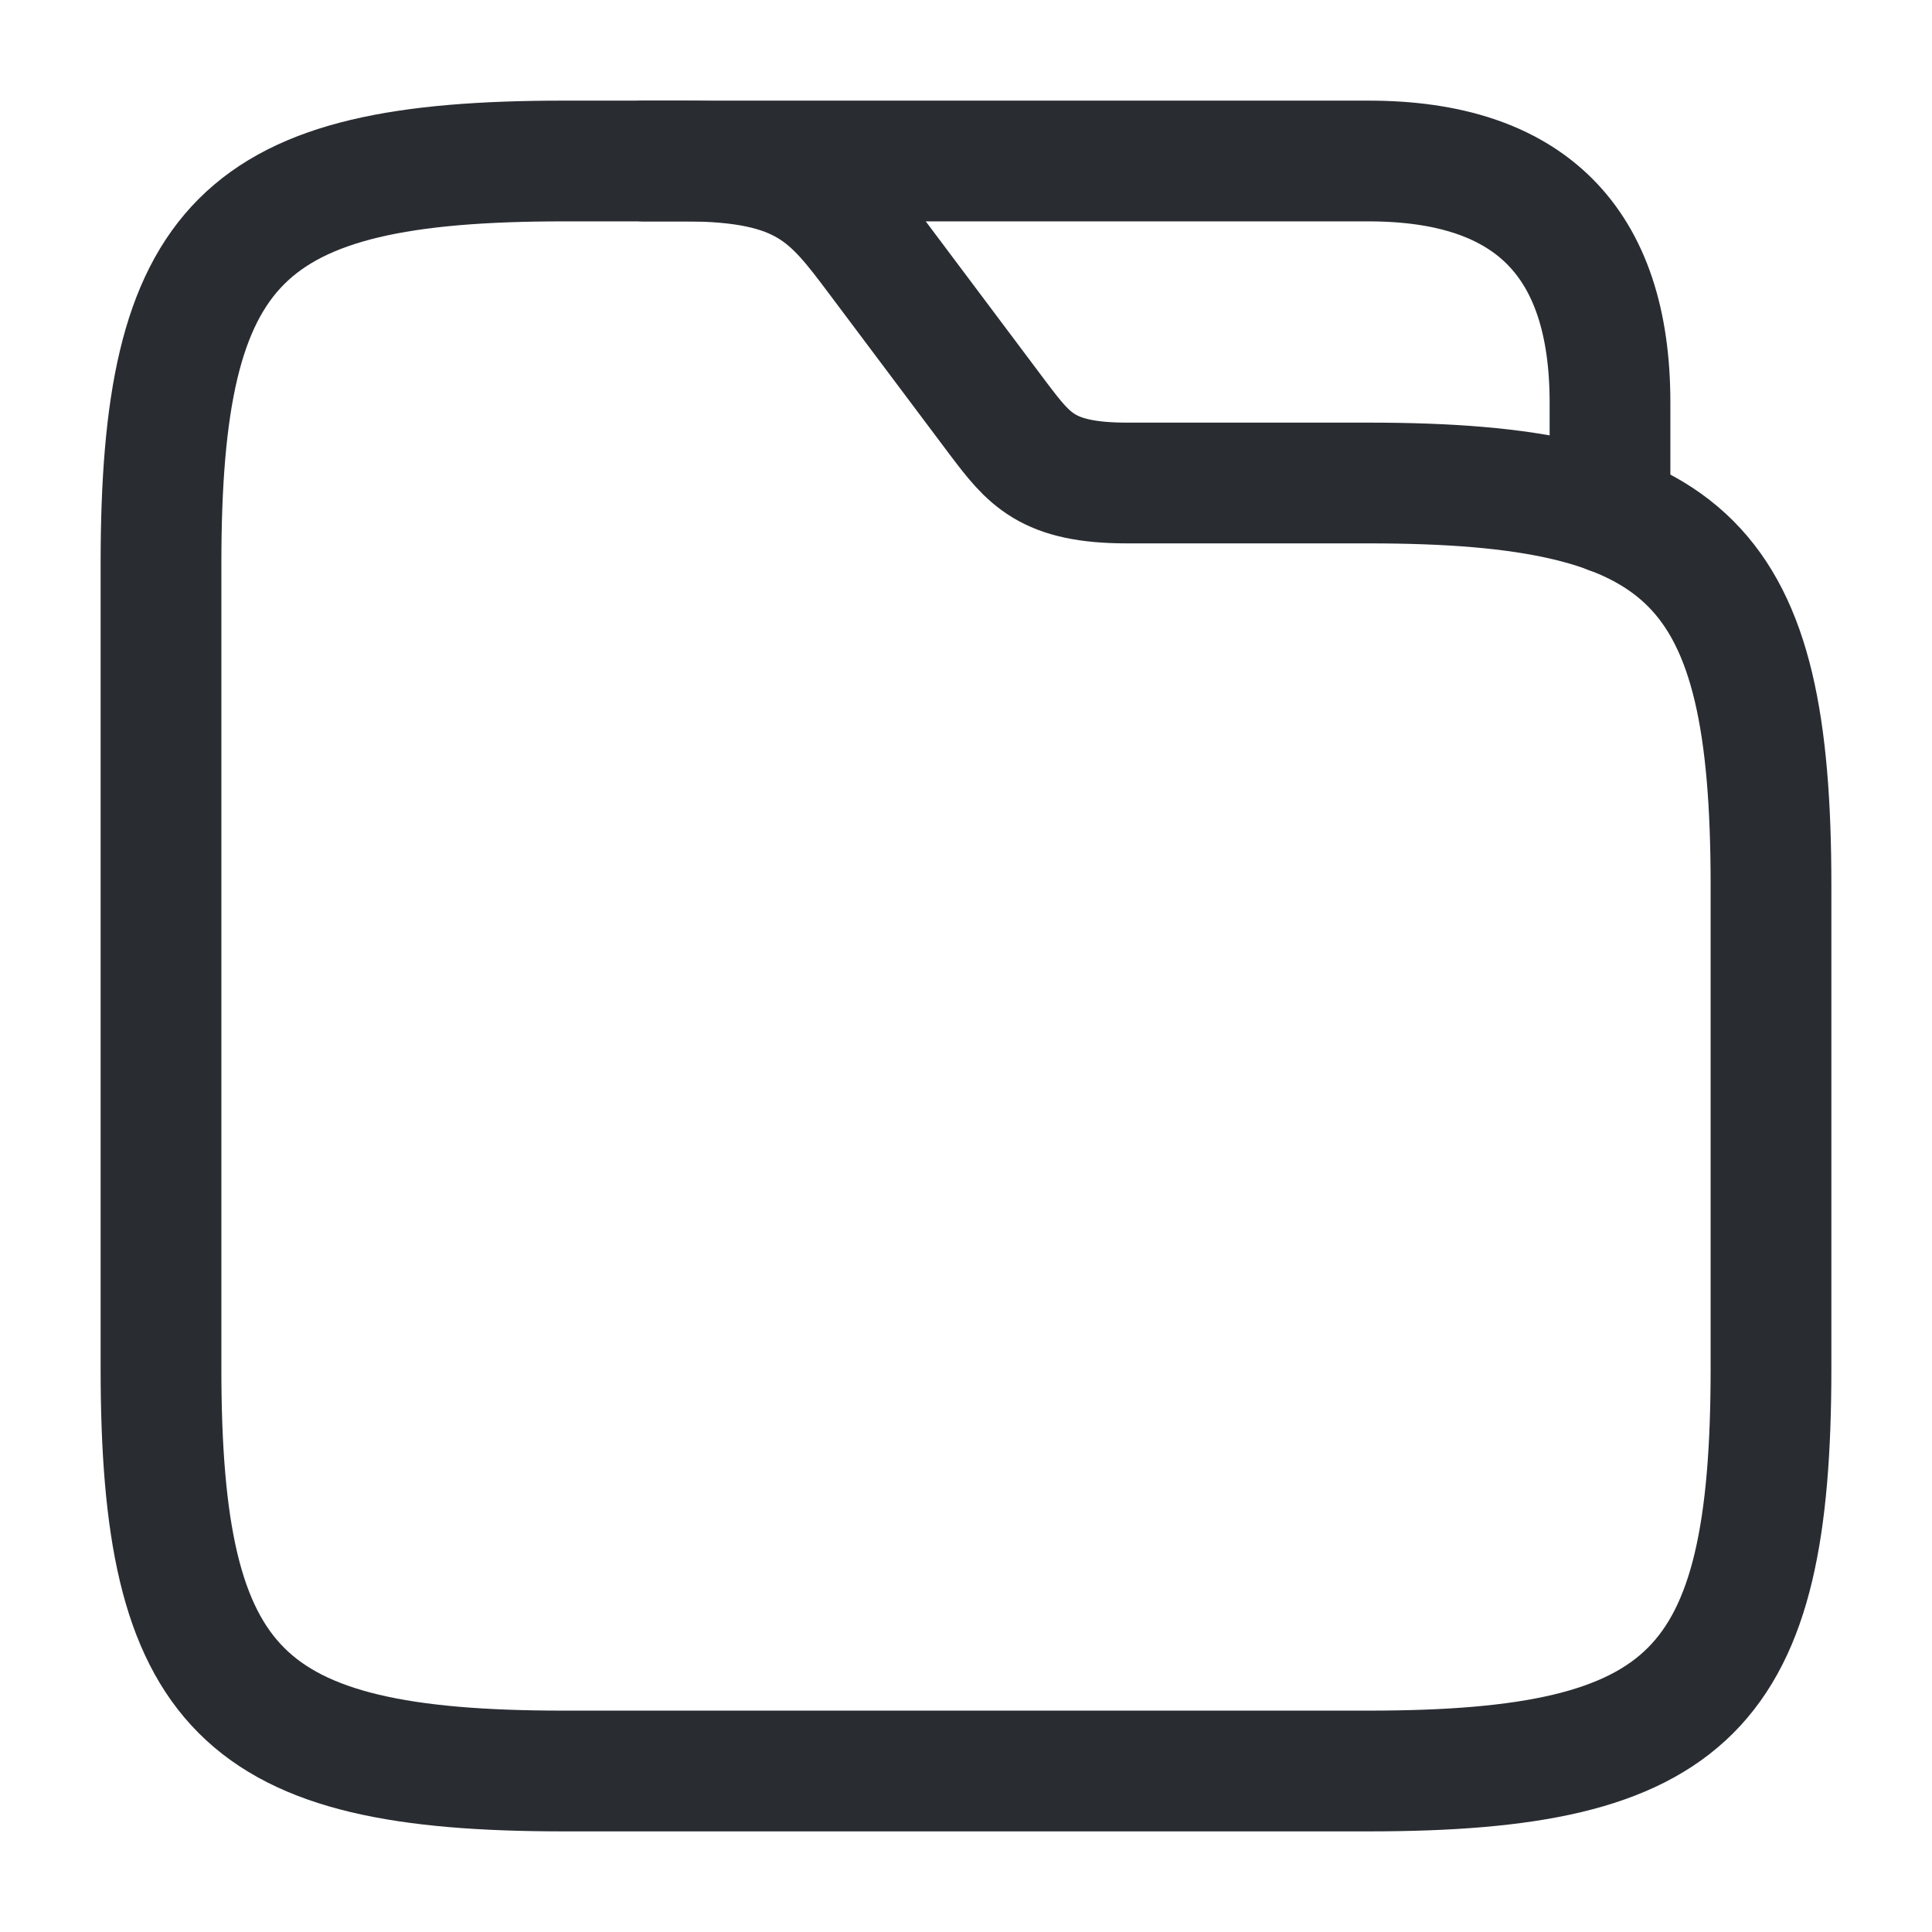
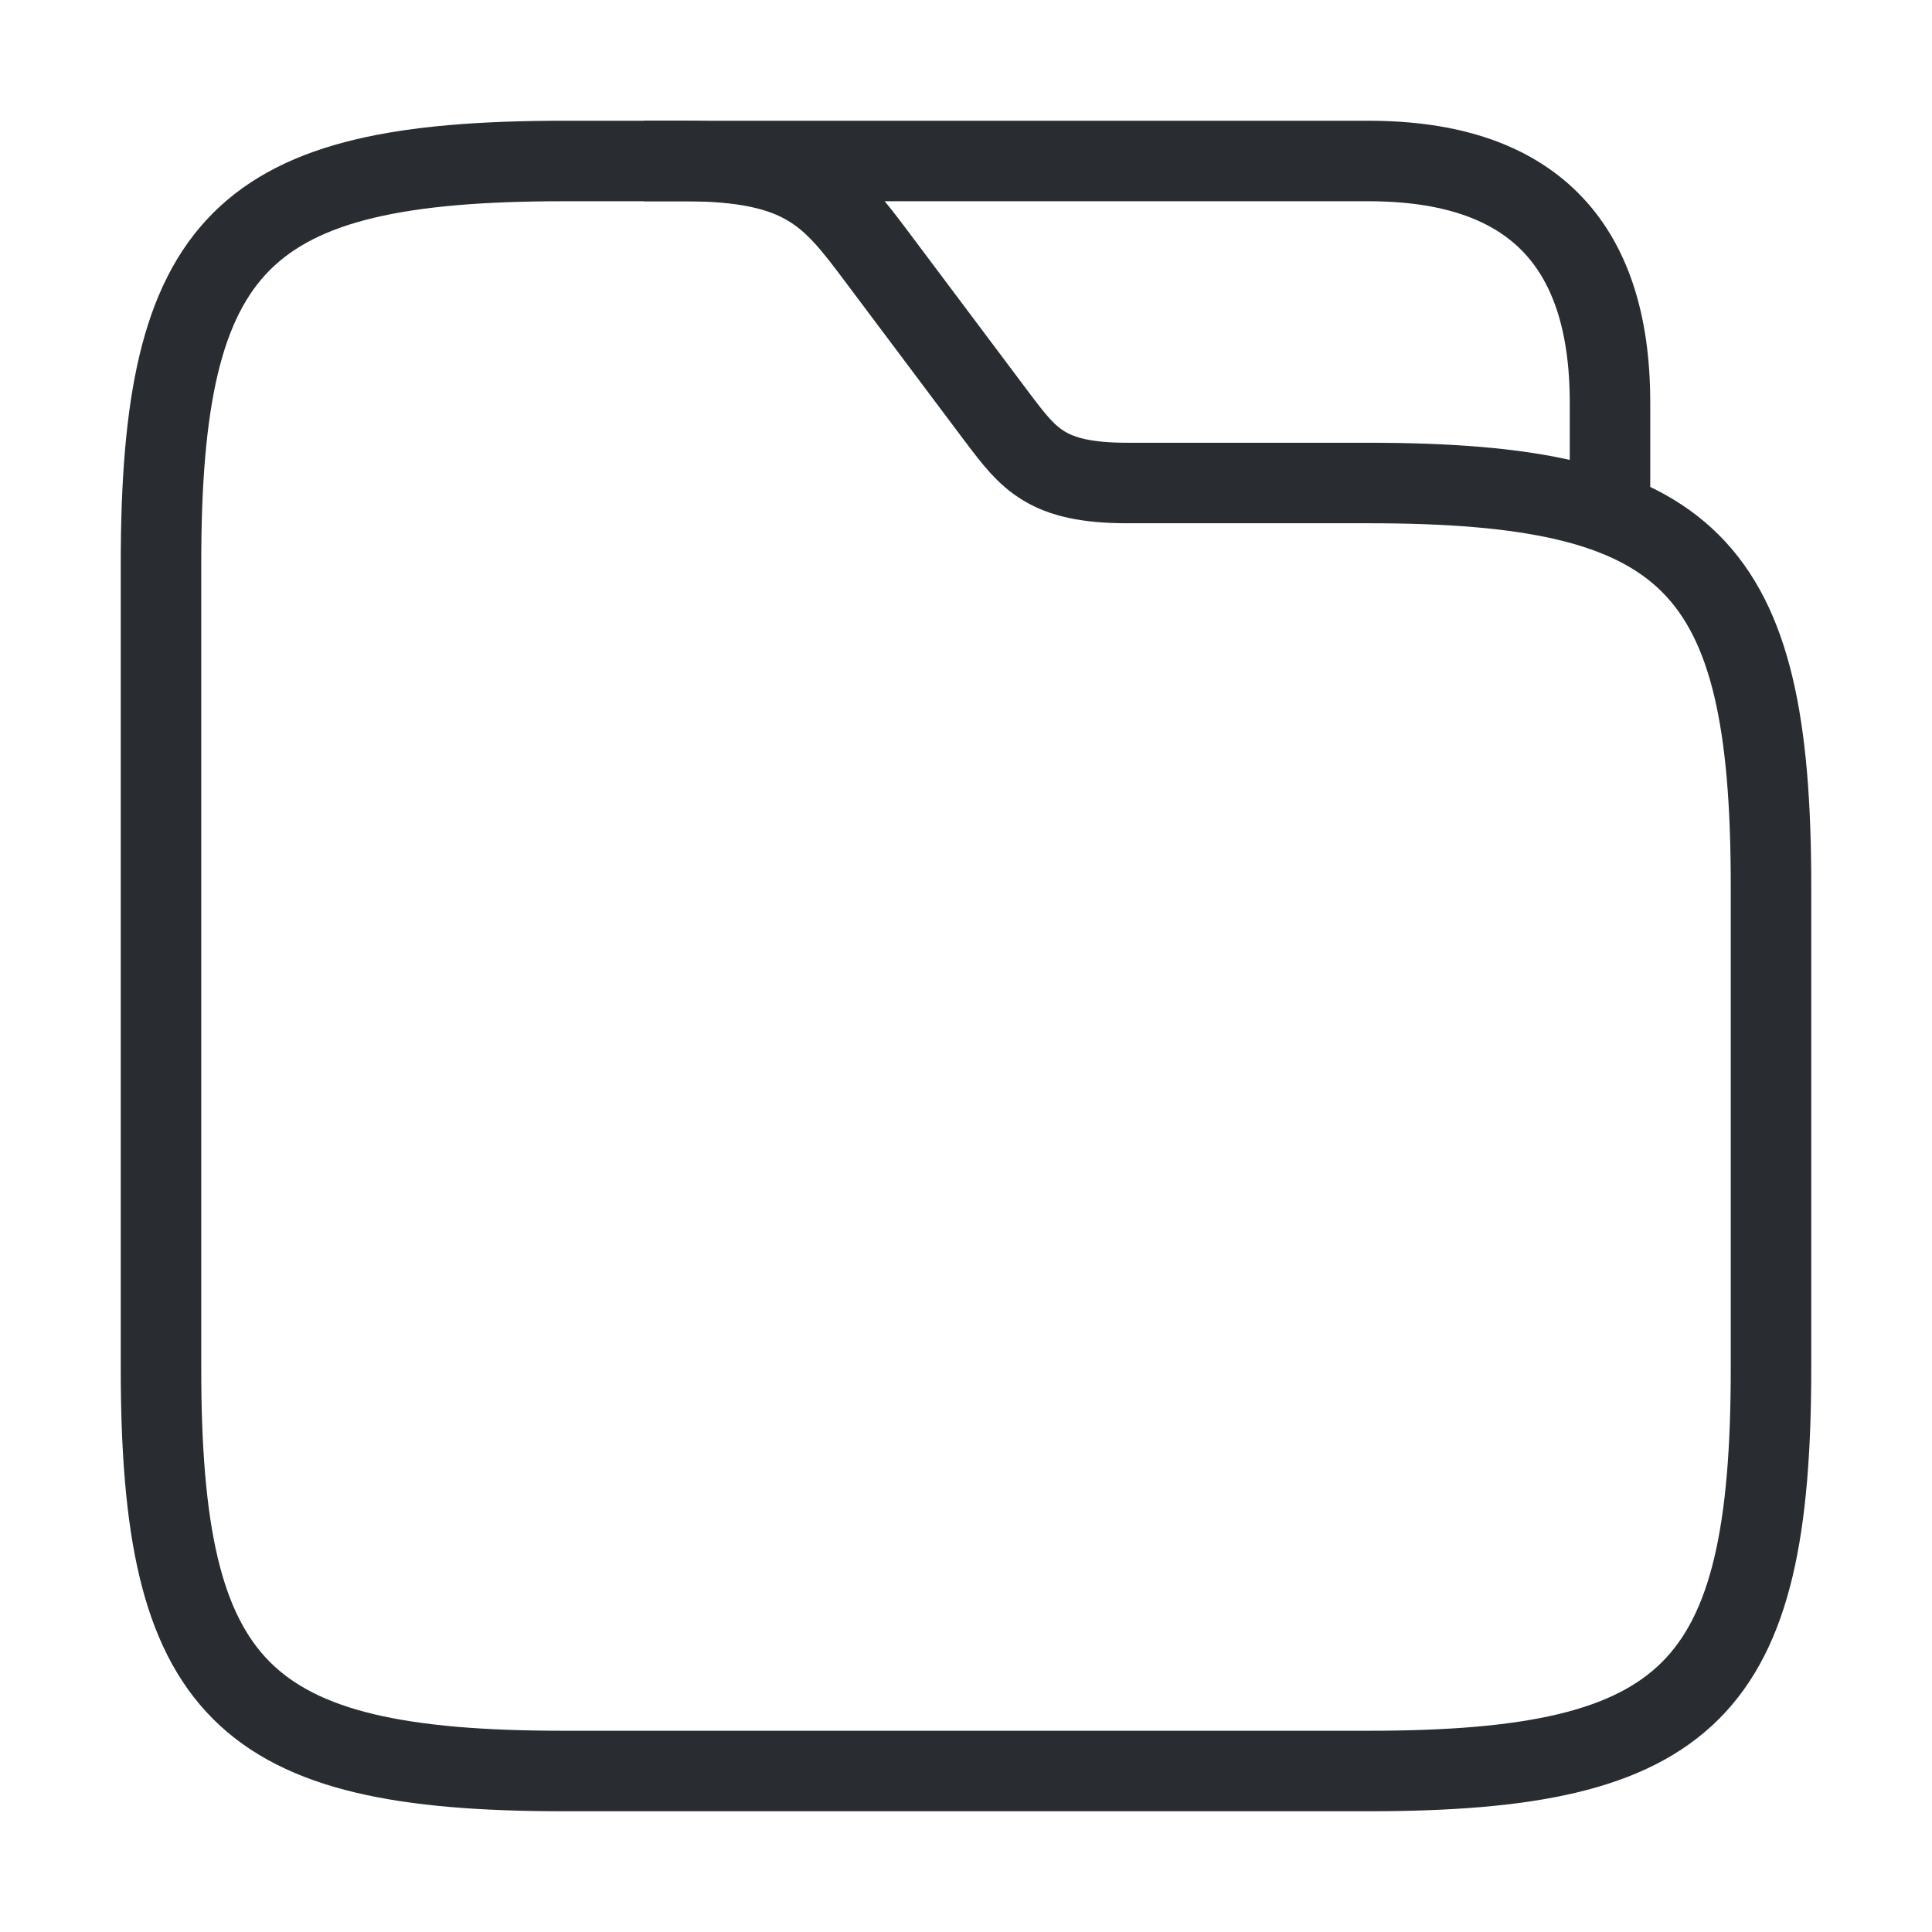
<svg xmlns="http://www.w3.org/2000/svg" width="24" height="24" viewBox="0 0 24 24" fill="none">
-   <path d="M22 11V17C22 21 21 22 17 22H7C3 22 2 21 2 17V7C2 3 3 2 7 2H8.5C10 2 10.33 2.44 10.9 3.2L12.4 5.2C12.78 5.7 13 6 14 6H17C21 6 22 7 22 11Z" stroke="#292D32" stroke-width="1.5" stroke-miterlimit="10" />
-   <path d="M8 2H17C19 2 20 3 20 5V6.38" stroke="#292D32" stroke-width="1.5" stroke-miterlimit="10" stroke-linecap="round" stroke-linejoin="round" />
+   <path d="M22 11V17C22 21 21 22 17 22H7C3 22 2 21 2 17V7C2 3 3 2 7 2H8.5C10 2 10.33 2.44 10.9 3.2L12.4 5.2C12.78 5.7 13 6 14 6H17C21 6 22 7 22 11Z" stroke="#292D32" strokeWidth="1.5" strokeMiterlimit="10" />
+   <path d="M8 2H17C19 2 20 3 20 5V6.38" stroke="#292D32" strokeWidth="1.5" strokeMiterlimit="10" strokeLinecap="round" strokeLinejoin="round" />
</svg>
